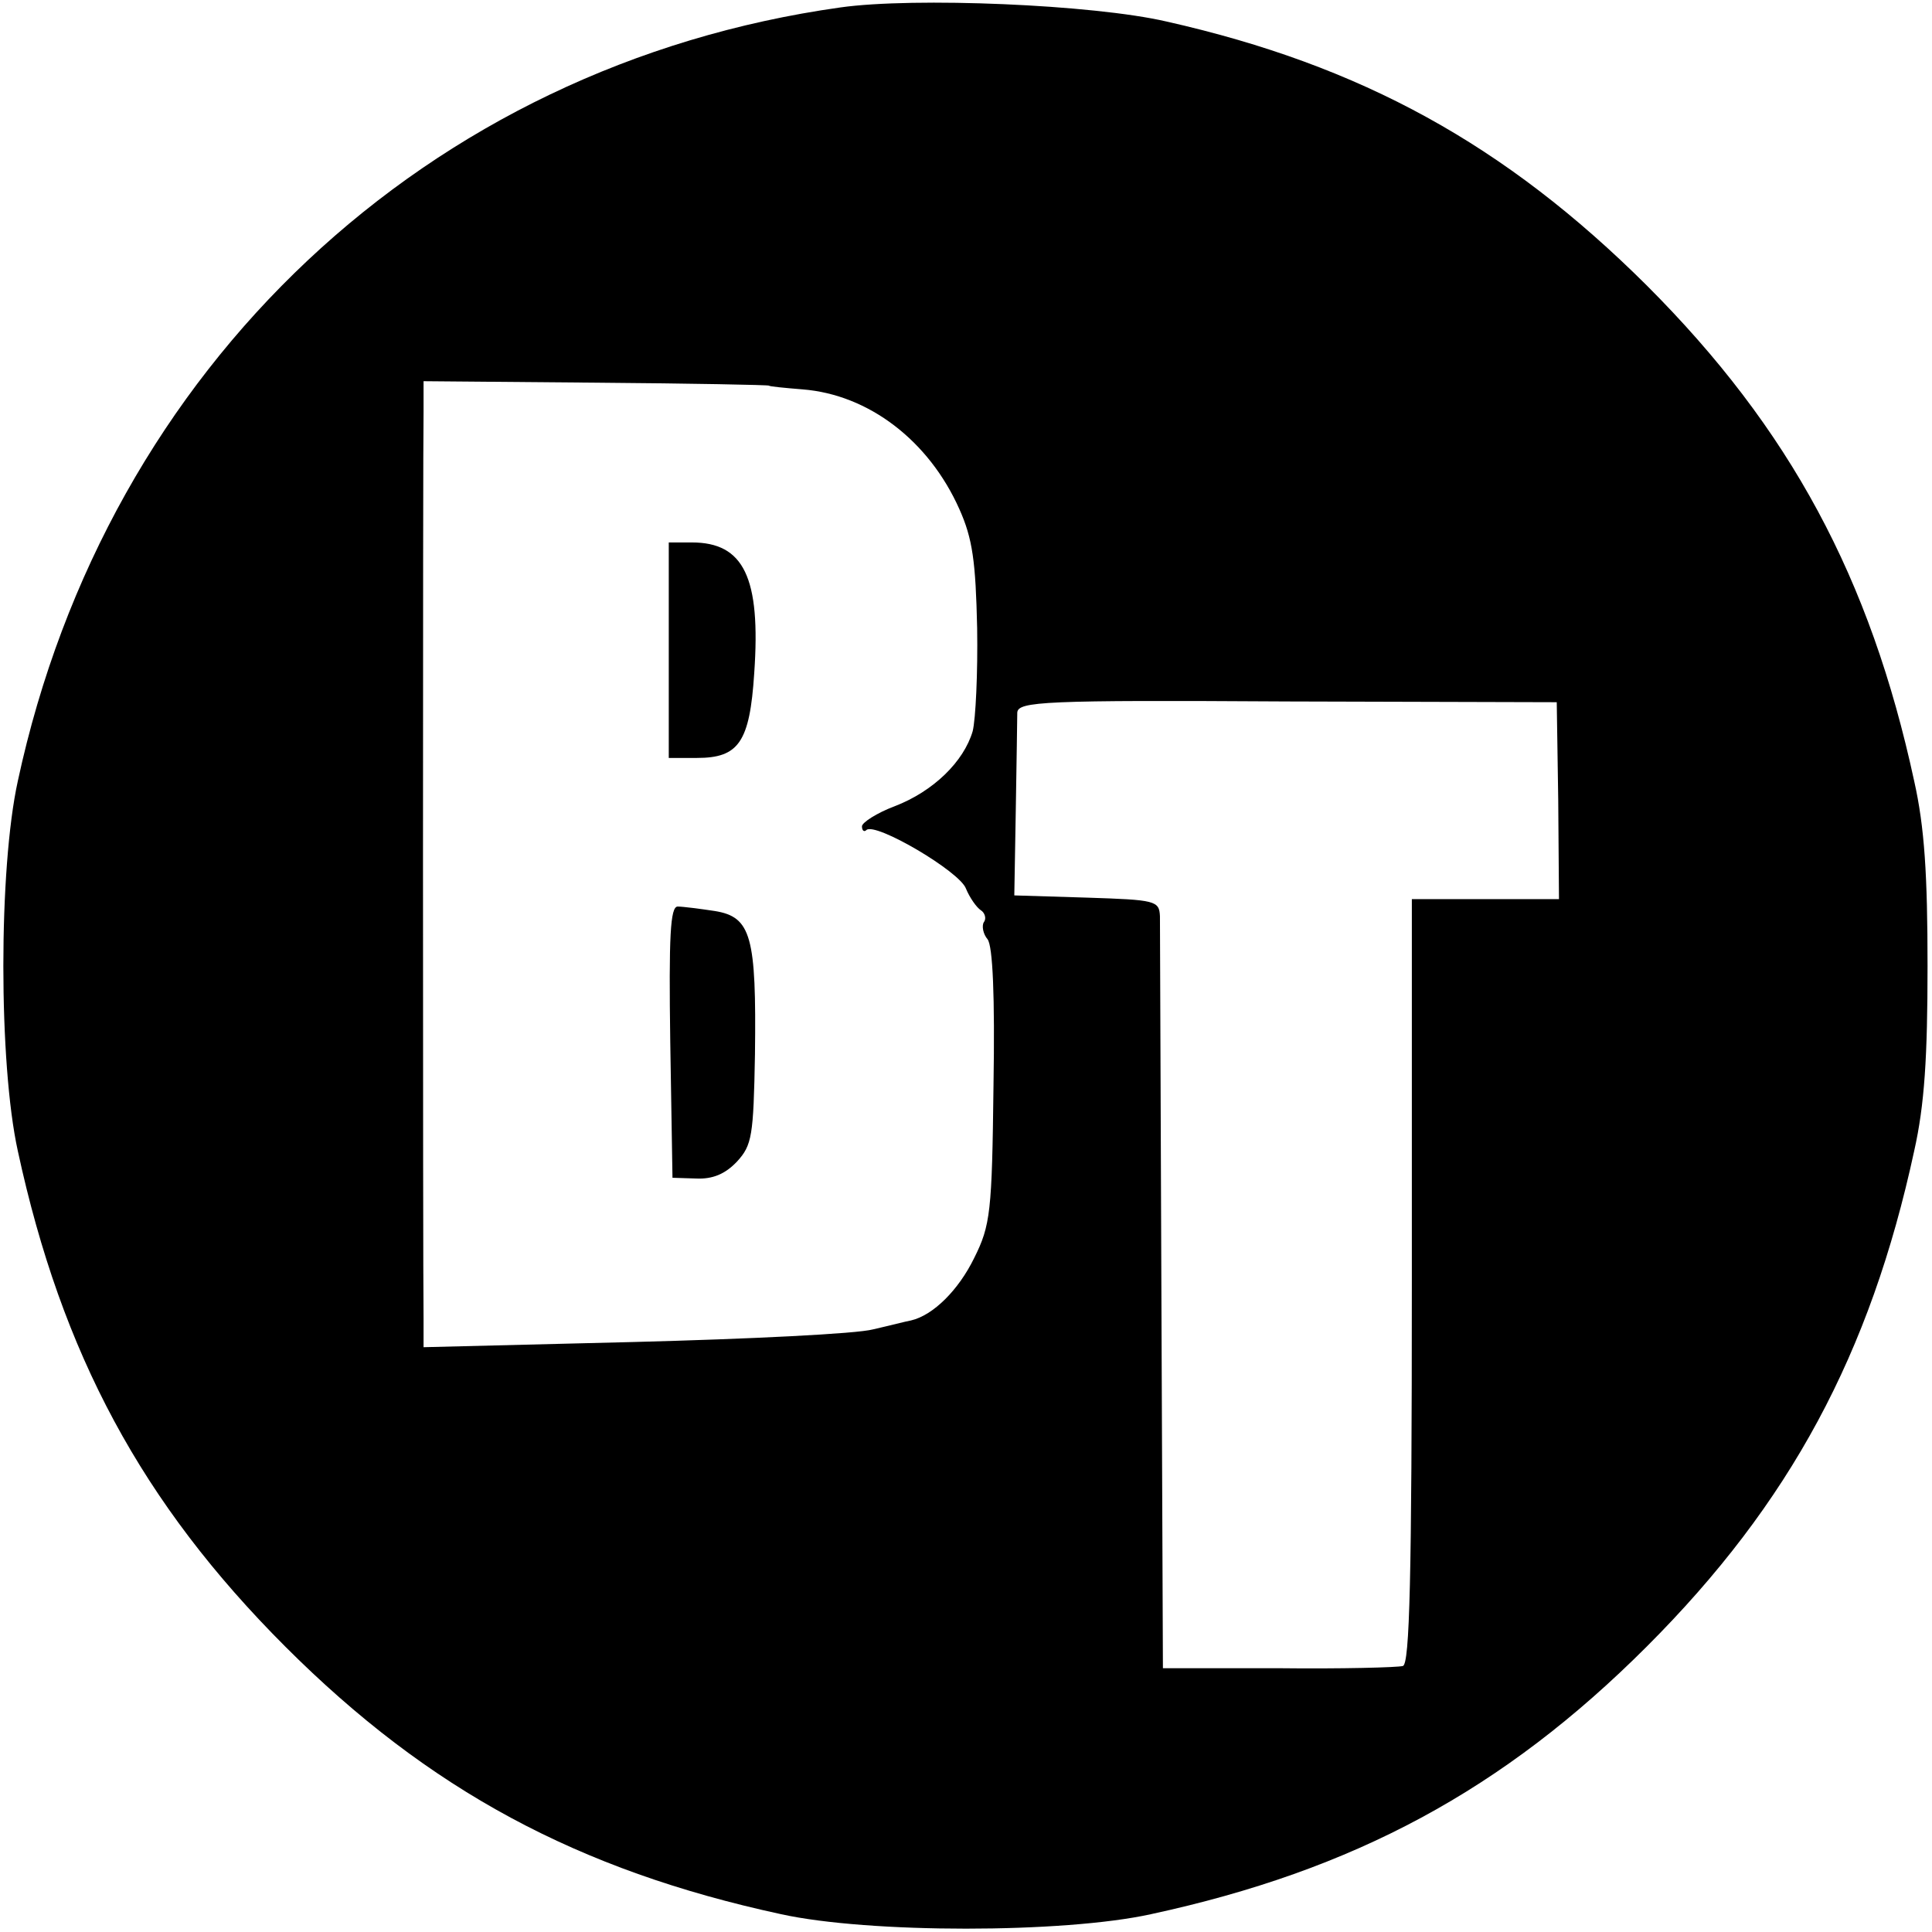
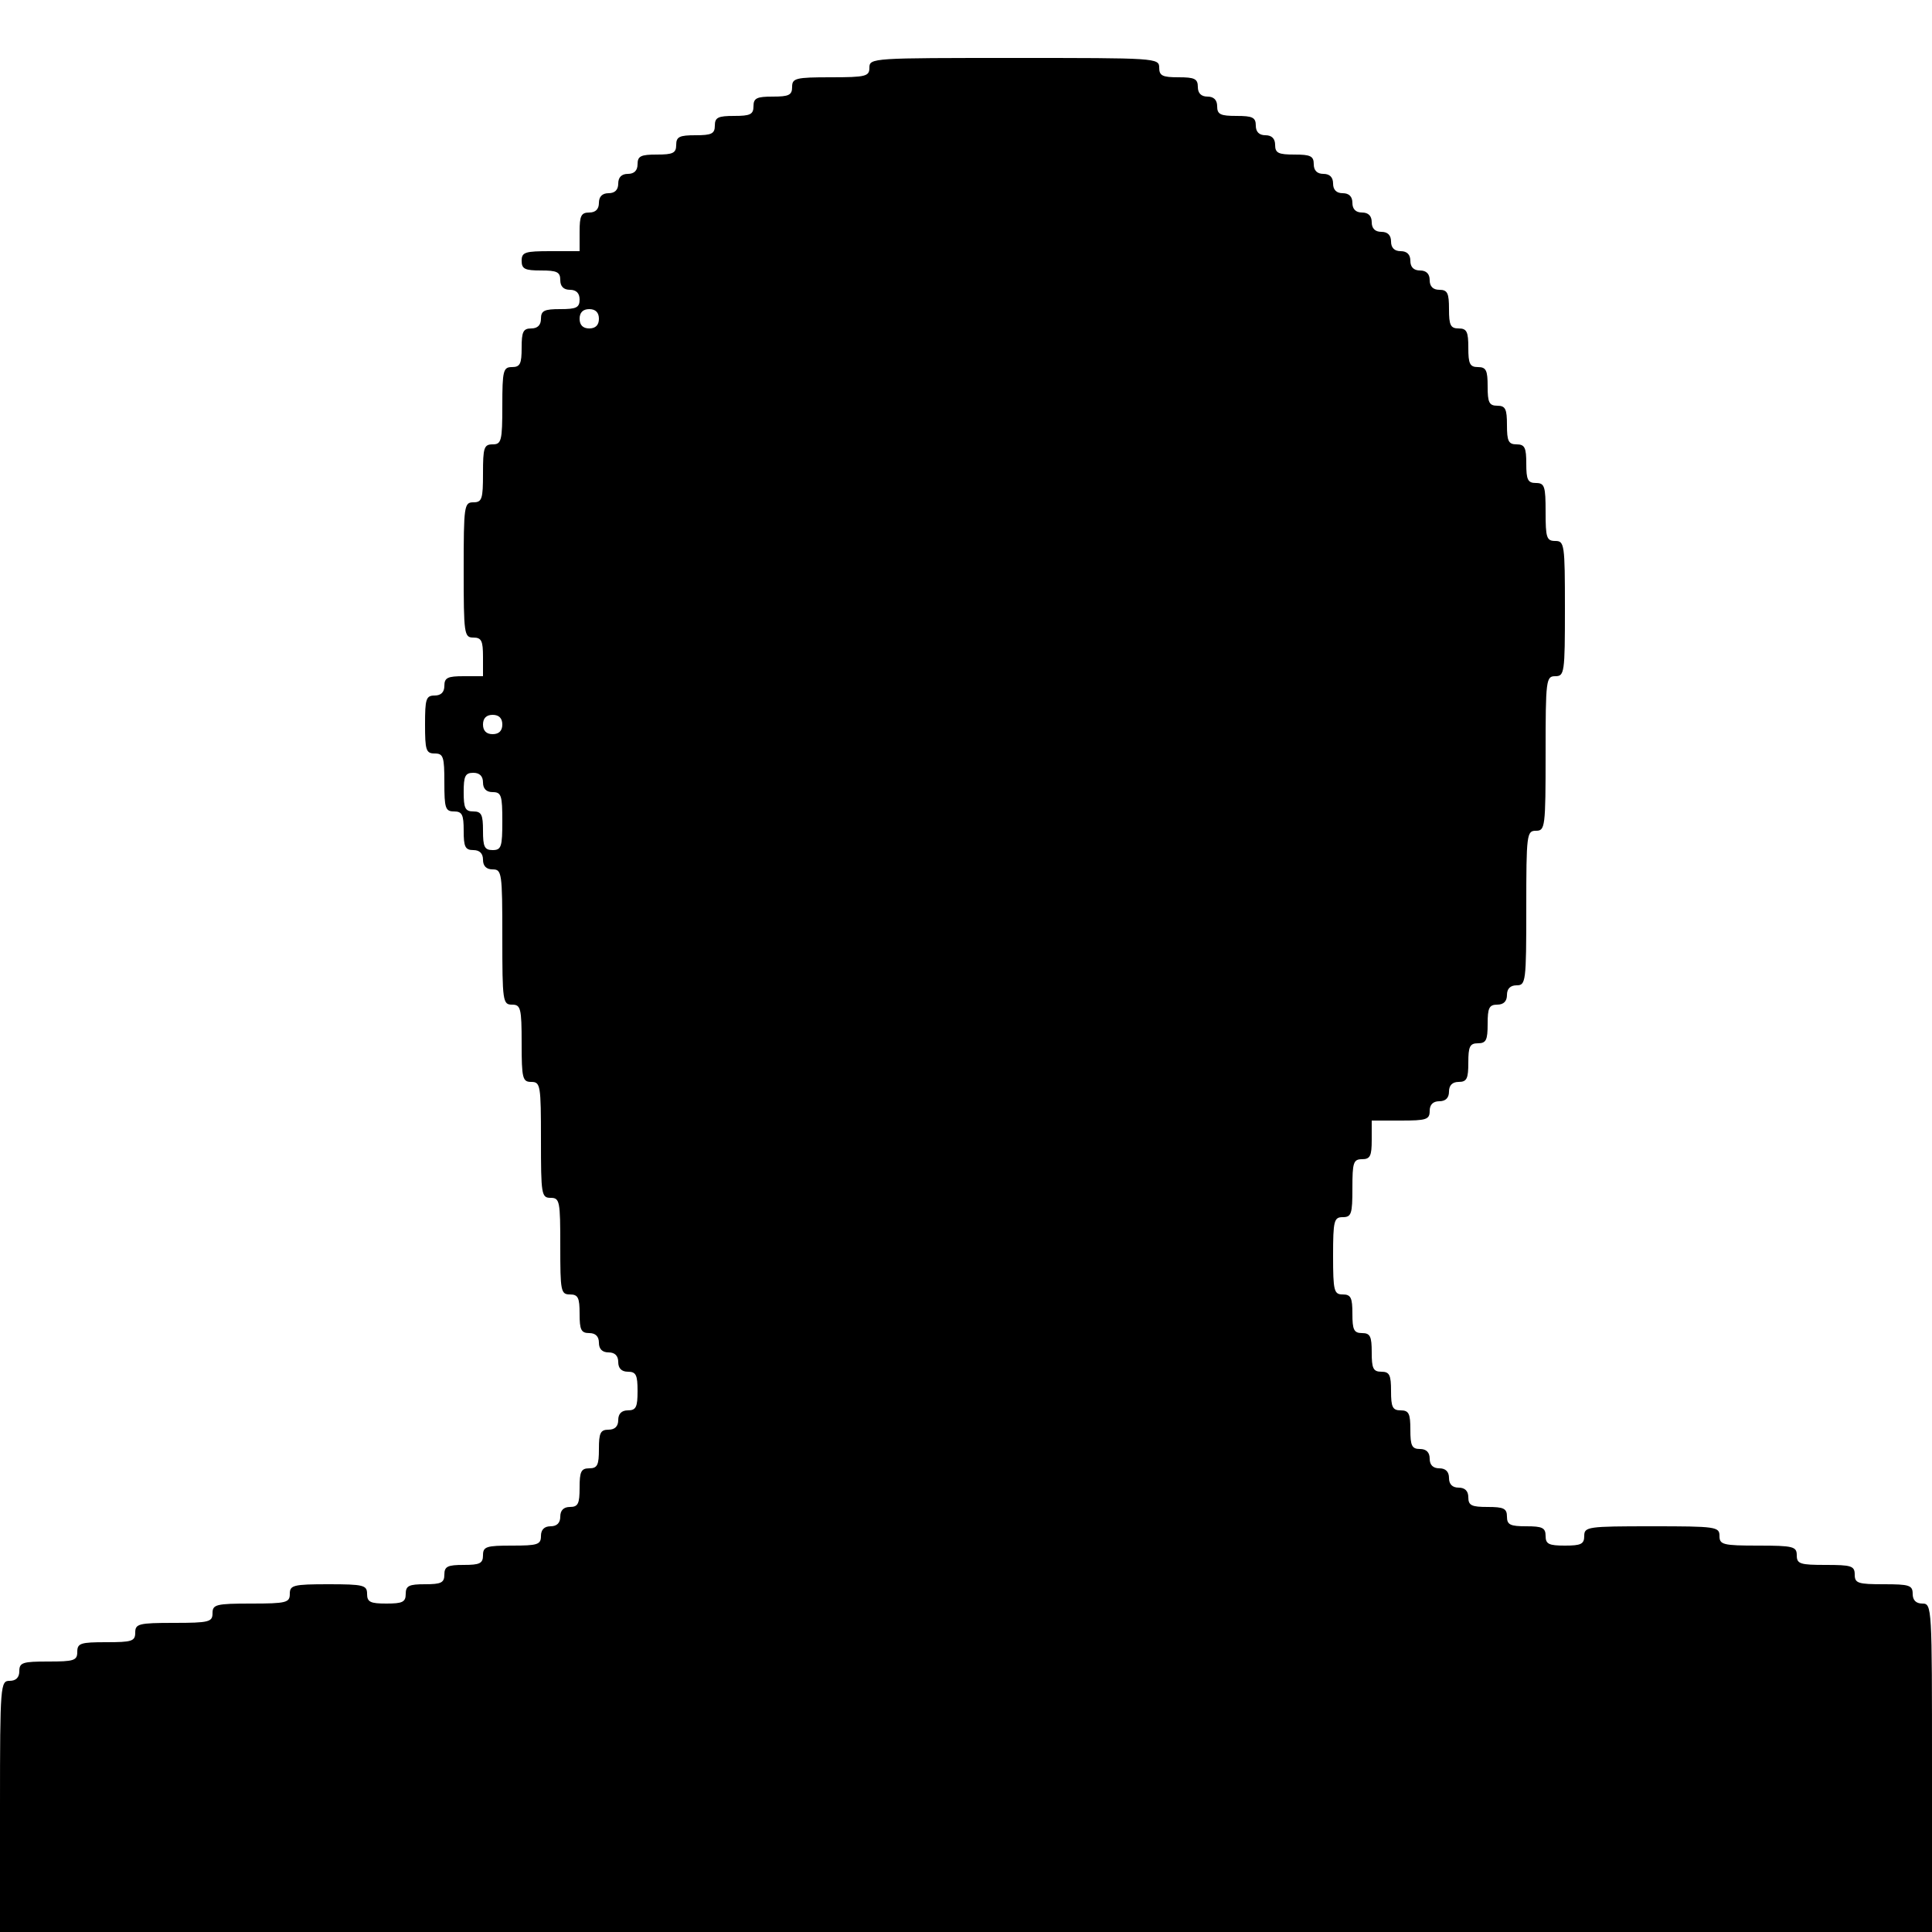
- <svg xmlns="http://www.w3.org/2000/svg" version="1" width="346.667" height="346.667" viewBox="0 0 260 260">
-   <path d="M113.1 1C57.5 8.8 14.4 49.3 2.4 105.1c-2.6 11.8-2.6 38 0 49.8 5.9 27.3 16.7 47.4 36 66.7 19.3 19.3 39.4 30.1 66.7 36 11.8 2.6 38 2.6 49.8 0 27.3-5.9 47.4-16.7 66.7-36 19.3-19.3 30.1-39.4 36-66.7 1.4-6.2 1.8-12.7 1.8-24.9s-.4-18.7-1.8-24.9c-5.9-27.3-16.7-47.4-36-66.7-19-18.9-38.4-29.6-64.6-35.5C147.1.6 123-.4 113.1 1zm-9.6 50.9c0 .1 2 .3 4.5.5 8.9.7 17 6.9 21.1 16.1 1.8 4 2.2 7.1 2.4 16 .1 6-.2 12.3-.6 13.9-1.2 4.1-5.3 8.1-10.5 10.1-2.4.9-4.4 2.2-4.4 2.7 0 .6.3.8.6.5 1.2-1.1 12.6 5.6 13.4 7.9.5 1.2 1.4 2.5 2 2.9.5.3.8 1.1.4 1.6-.3.5-.1 1.6.5 2.3.7.9 1 7.6.8 19.7-.2 17-.4 18.8-2.6 23.2-2.1 4.3-5.5 7.7-8.5 8.4-.6.1-2.9.7-5.1 1.2-2.2.6-16.7 1.3-32.2 1.7l-28.3.7v-3.9c-.1-6.6-.1-117.7 0-122v-4.1l23.3.2c12.7.1 23.2.3 23.2.4zm106.2 55.8l.1 13.3H190v51.4c0 40.2-.3 51.5-1.2 51.8-.7.2-8.3.4-16.8.3h-15.5l-.2-49.5c-.1-27.2-.2-50.5-.2-51.7-.1-2.1-.6-2.2-9.8-2.5l-9.8-.3.2-11.5c.1-6.3.2-12.2.2-13.1.1-1.5 3.5-1.7 36.4-1.5l36.2.1.2 13.2z" />
-   <path d="M90 87.5V102h3.8c5.6 0 7.1-2.1 7.7-11.4.9-12.9-1.4-17.6-8.4-17.6H90v14.5zM90.2 140.2l.3 18.3 3.2.1c2.2.1 3.9-.6 5.5-2.3 2-2.2 2.2-3.4 2.4-14.4.2-15.9-.5-18.5-5.4-19.3-2-.3-4.3-.6-5-.6-1 0-1.2 4-1 18.2z" />
+ <svg xmlns="http://www.w3.org/2000/svg" version="1.0" width="400pt" height="400pt" viewBox="0 0 400 400" preserveAspectRatio="xMidYMid meet">
+   <g transform="translate(0,400) scale(0.1,-0.1)" fill="#000000" stroke="none">
+     <path d="M1800 3860 c0 -18 -7 -20 -80 -20 -73 0 -80 -2 -80 -20 0 -17 -7 -20 -40 -20 -33 0 -40 -3 -40 -20 0 -17 -7 -20 -40 -20 -33 0 -40 -3 -40 -20 0 -17 -7 -20 -40 -20 -33 0 -40 -3 -40 -20 0 -17 -7 -20 -40 -20 -33 0 -40 -3 -40 -20 0 -13 -7 -20 -20 -20 -13 0 -20 -7 -20 -20 0 -13 -7 -20 -20 -20 -13 0 -20 -7 -20 -20 0 -13 -7 -20 -20 -20 -17 0 -20 -7 -20 -40 l0 -40 -60 0 c-53 0 -60 -2 -60 -20 0 -17 7 -20 40 -20 33 0 40 -3 40 -20 0 -13 7 -20 20 -20 13 0 20 -7 20 -20 0 -17 -7 -20 -40 -20 -33 0 -40 -3 -40 -20 0 -13 -7 -20 -20 -20 -17 0 -20 -7 -20 -40 0 -33 -3 -40 -20 -40 -18 0 -20 -7 -20 -80 0 -73 -2 -80 -20 -80 -18 0 -20 -7 -20 -60 0 -53 -2 -60 -20 -60 -19 0 -20 -7 -20 -140 0 -133 1 -140 20 -140 17 0 20 -7 20 -40 l0 -40 -40 0 c-33 0 -40 -3 -40 -20 0 -13 -7 -20 -20 -20 -18 0 -20 -7 -20 -60 0 -53 2 -60 20 -60 18 0 20 -7 20 -60 0 -53 2 -60 20 -60 17 0 20 -7 20 -40 0 -33 3 -40 20 -40 13 0 20 -7 20 -20 0 -13 7 -20 20 -20 19 0 20 -7 20 -140 0 -133 1 -140 20 -140 18 0 20 -7 20 -80 0 -73 2 -80 20 -80 19 0 20 -7 20 -120 0 -113 1 -120 20 -120 19 0 20 -7 20 -100 0 -93 1 -100 20 -100 17 0 20 -7 20 -40 0 -33 3 -40 20 -40 13 0 20 -7 20 -20 0 -13 7 -20 20 -20 13 0 20 -7 20 -20 0 -13 7 -20 20 -20 17 0 20 -7 20 -40 0 -33 -3 -40 -20 -40 -13 0 -20 -7 -20 -20 0 -13 -7 -20 -20 -20 -17 0 -20 -7 -20 -40 0 -33 -3 -40 -20 -40 -17 0 -20 -7 -20 -40 0 -33 -3 -40 -20 -40 -13 0 -20 -7 -20 -20 0 -13 -7 -20 -20 -20 -13 0 -20 -7 -20 -20 0 -18 -7 -20 -60 -20 -53 0 -60 -2 -60 -20 0 -17 -7 -20 -40 -20 -33 0 -40 -3 -40 -20 0 -17 -7 -20 -40 -20 -33 0 -40 -3 -40 -20 0 -17 -7 -20 -40 -20 -33 0 -40 3 -40 20 0 18 -7 20 -80 20 -73 0 -80 -2 -80 -20 0 -18 -7 -20 -80 -20 -73 0 -80 -2 -80 -20 0 -18 -7 -20 -80 -20 -73 0 -80 -2 -80 -20 0 -18 -7 -20 -60 -20 -53 0 -60 -2 -60 -20 0 -18 -7 -20 -60 -20 -53 0 -60 -2 -60 -20 0 -13 -7 -20 -20 -20 -19 0 -20 -7 -20 -260 l0 -260 2000 0 2000 0 0 340 c0 333 0 340 -20 340 -13 0 -20 7 -20 20 0 18 -7 20 -60 20 -53 0 -60 2 -60 20 0 18 -7 20 -60 20 -53 0 -60 2 -60 20 0 18 -7 20 -80 20 -73 0 -80 2 -80 20 0 19 -7 20 -140 20 -133 0 -140 -1 -140 -20 0 -17 -7 -20 -40 -20 -33 0 -40 3 -40 20 0 17 -7 20 -40 20 -33 0 -40 3 -40 20 0 17 -7 20 -40 20 -33 0 -40 3 -40 20 0 13 -7 20 -20 20 -13 0 -20 7 -20 20 0 13 -7 20 -20 20 -13 0 -20 7 -20 20 0 13 -7 20 -20 20 -17 0 -20 7 -20 40 0 33 -3 40 -20 40 -17 0 -20 7 -20 40 0 33 -3 40 -20 40 -17 0 -20 7 -20 40 0 33 -3 40 -20 40 -17 0 -20 7 -20 40 0 33 -3 40 -20 40 -18 0 -20 7 -20 80 0 73 2 80 20 80 18 0 20 7 20 60 0 53 2 60 20 60 17 0 20 7 20 40 l0 40 60 0 c53 0 60 2 60 20 0 13 7 20 20 20 13 0 20 7 20 20 0 13 7 20 20 20 17 0 20 7 20 40 0 33 3 40 20 40 17 0 20 7 20 40 0 33 3 40 20 40 13 0 20 7 20 20 0 13 7 20 20 20 19 0 20 7 20 160 0 153 1 160 20 160 19 0 20 7 20 160 0 153 1 160 20 160 19 0 20 7 20 140 0 133 -1 140 -20 140 -18 0 -20 7 -20 60 0 53 -2 60 -20 60 -17 0 -20 7 -20 40 0 33 -3 40 -20 40 -17 0 -20 7 -20 40 0 33 -3 40 -20 40 -17 0 -20 7 -20 40 0 33 -3 40 -20 40 -17 0 -20 7 -20 40 0 33 -3 40 -20 40 -17 0 -20 7 -20 40 0 33 -3 40 -20 40 -13 0 -20 7 -20 20 0 13 -7 20 -20 20 -13 0 -20 7 -20 20 0 13 -7 20 -20 20 -13 0 -20 7 -20 20 0 13 -7 20 -20 20 -13 0 -20 7 -20 20 0 13 -7 20 -20 20 -13 0 -20 7 -20 20 0 13 -7 20 -20 20 -13 0 -20 7 -20 20 0 13 -7 20 -20 20 -13 0 -20 7 -20 20 0 17 -7 20 -40 20 -33 0 -40 3 -40 20 0 13 -7 20 -20 20 -13 0 -20 7 -20 20 0 17 -7 20 -40 20 -33 0 -40 3 -40 20 0 13 -7 20 -20 20 -13 0 -20 7 -20 20 0 17 -7 20 -40 20 -33 0 -40 3 -40 20 0 20 -7 20 -300 20 -293 0 -300 0 -300 -20z m-560 -520 c0 -13 -7 -20 -20 -20 -13 0 -20 7 -20 20 0 13 7 20 20 20 13 0 20 -7 20 -20z m-200 -840 c0 -13 -7 -20 -20 -20 -13 0 -20 7 -20 20 0 13 7 20 20 20 13 0 20 -7 20 -20z m-40 -120 c0 -13 7 -20 20 -20 18 0 20 -7 20 -60 0 -53 -2 -60 -20 -60 -17 0 -20 7 -20 40 0 33 -3 40 -20 40 -17 0 -20 7 -20 40 0 33 3 40 20 40 13 0 20 -7 20 -20z" />
+   </g>
</svg>
